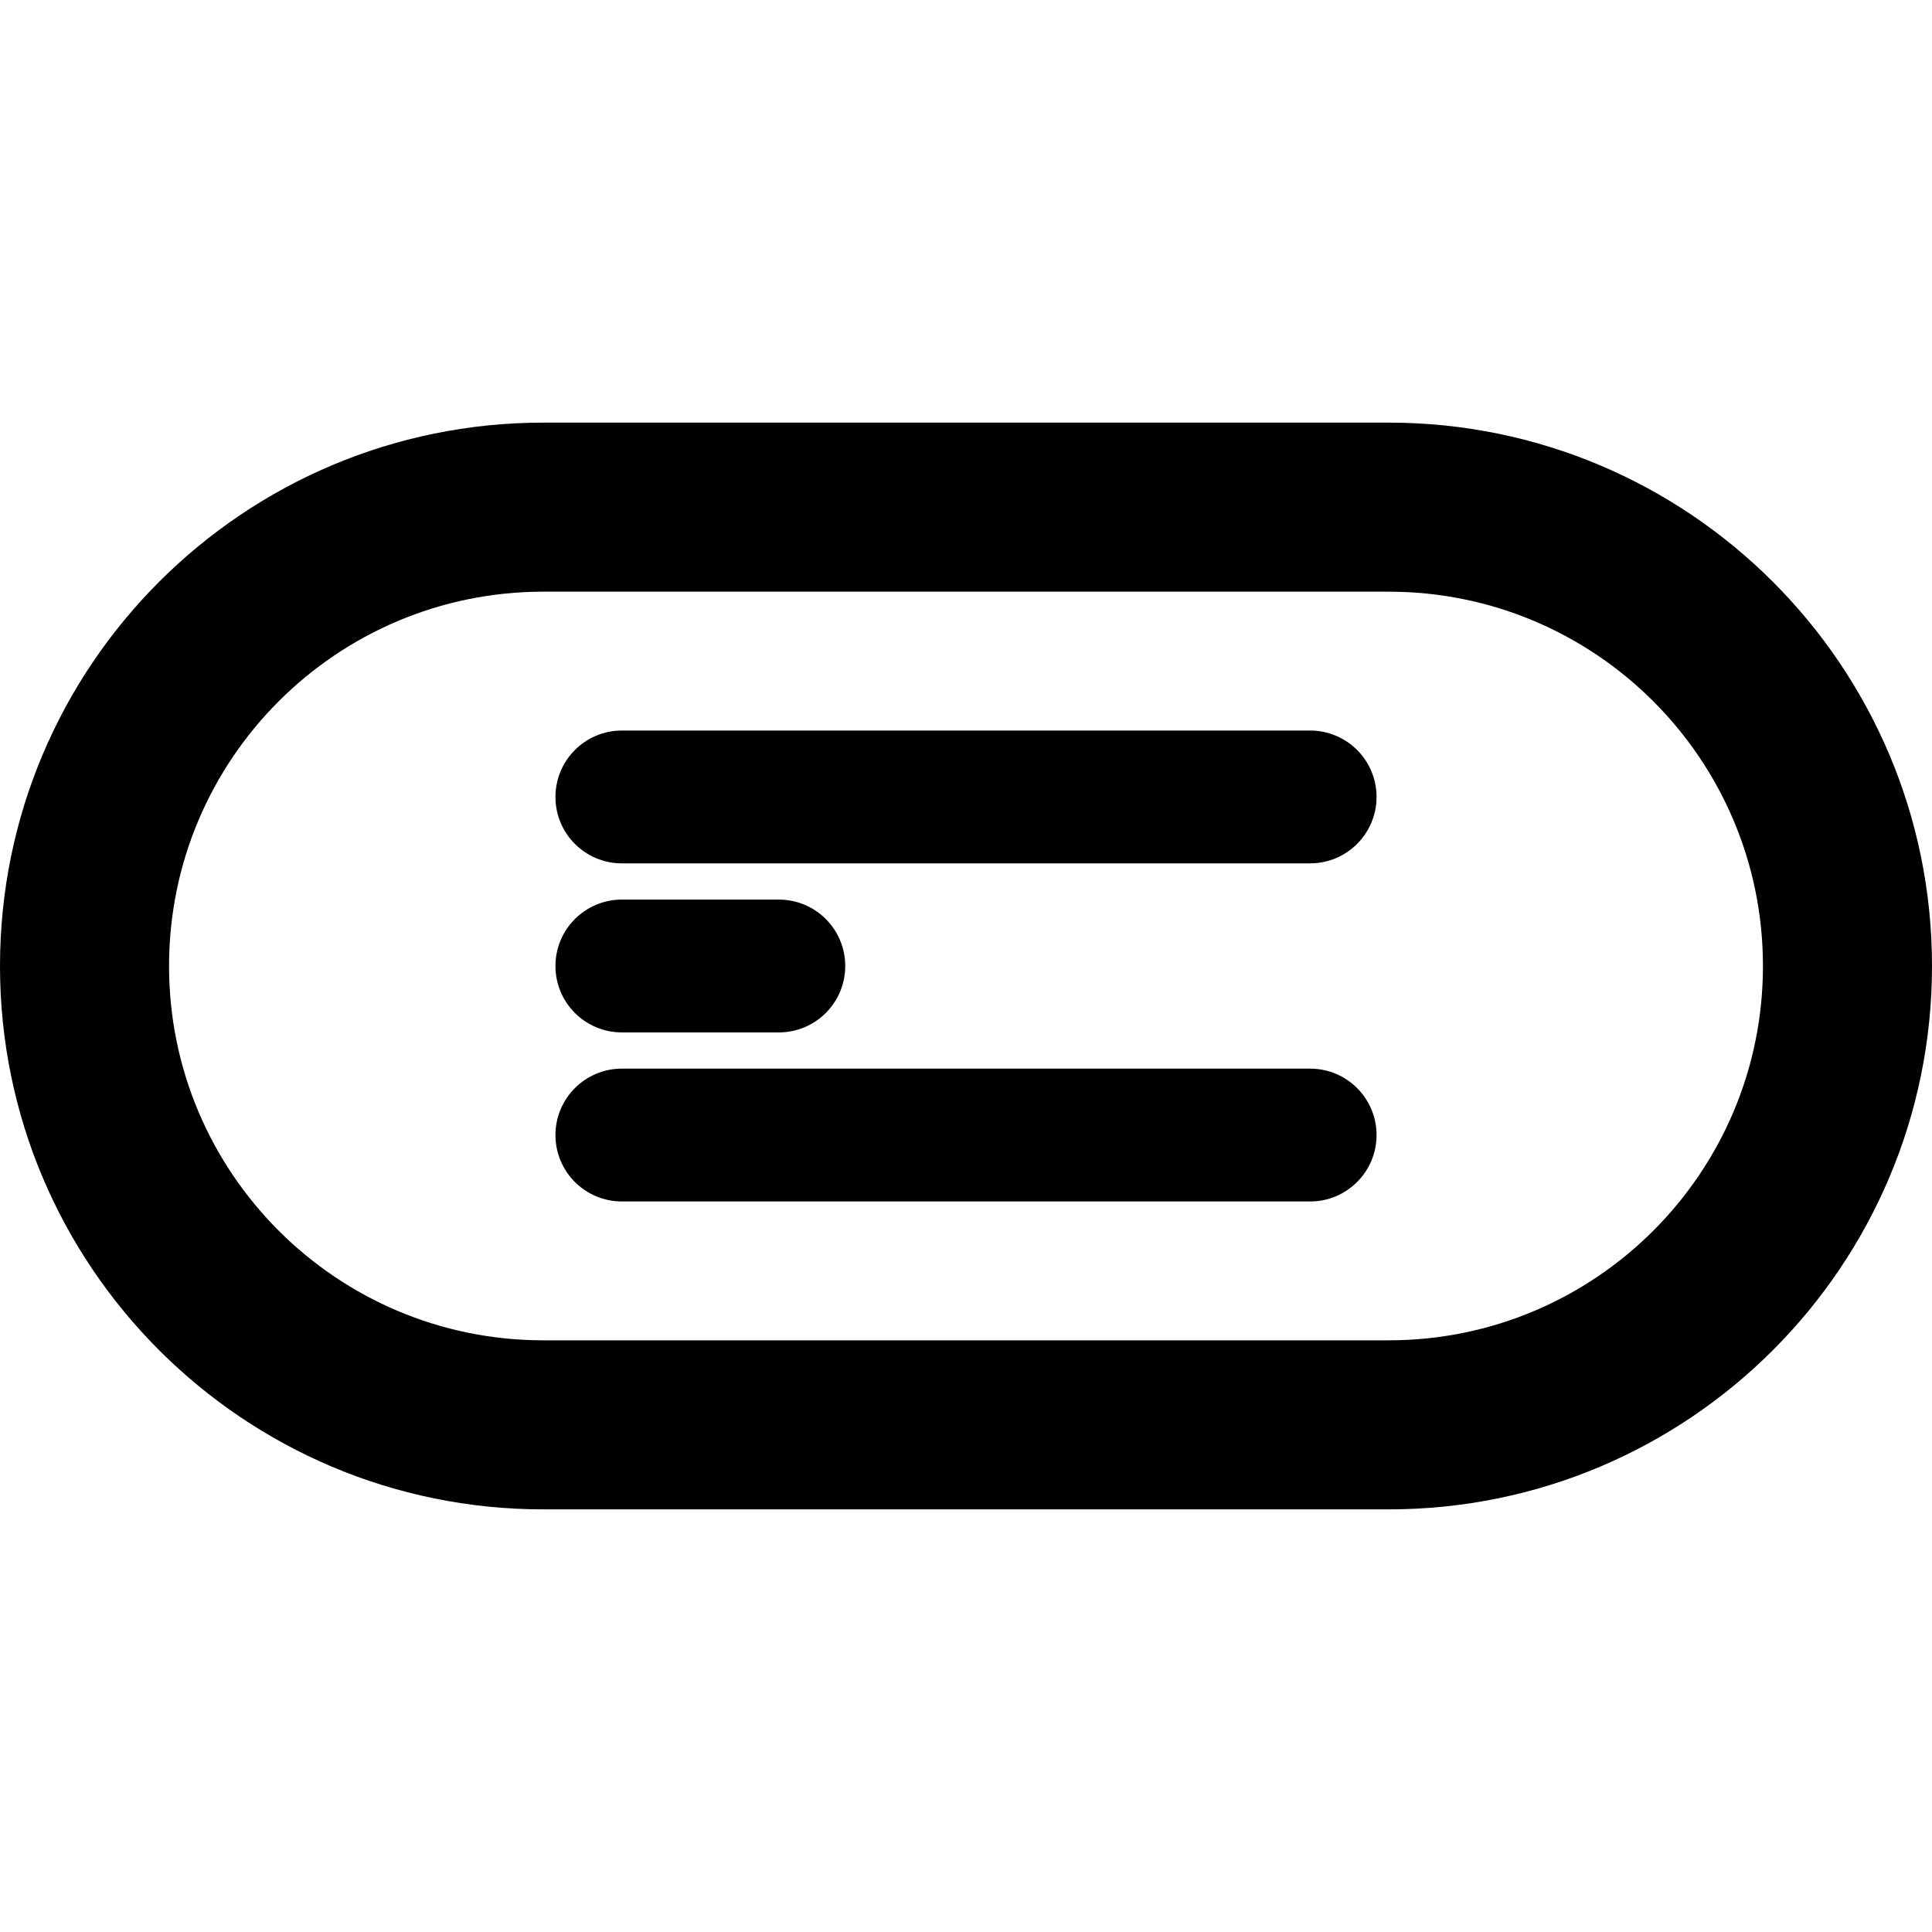
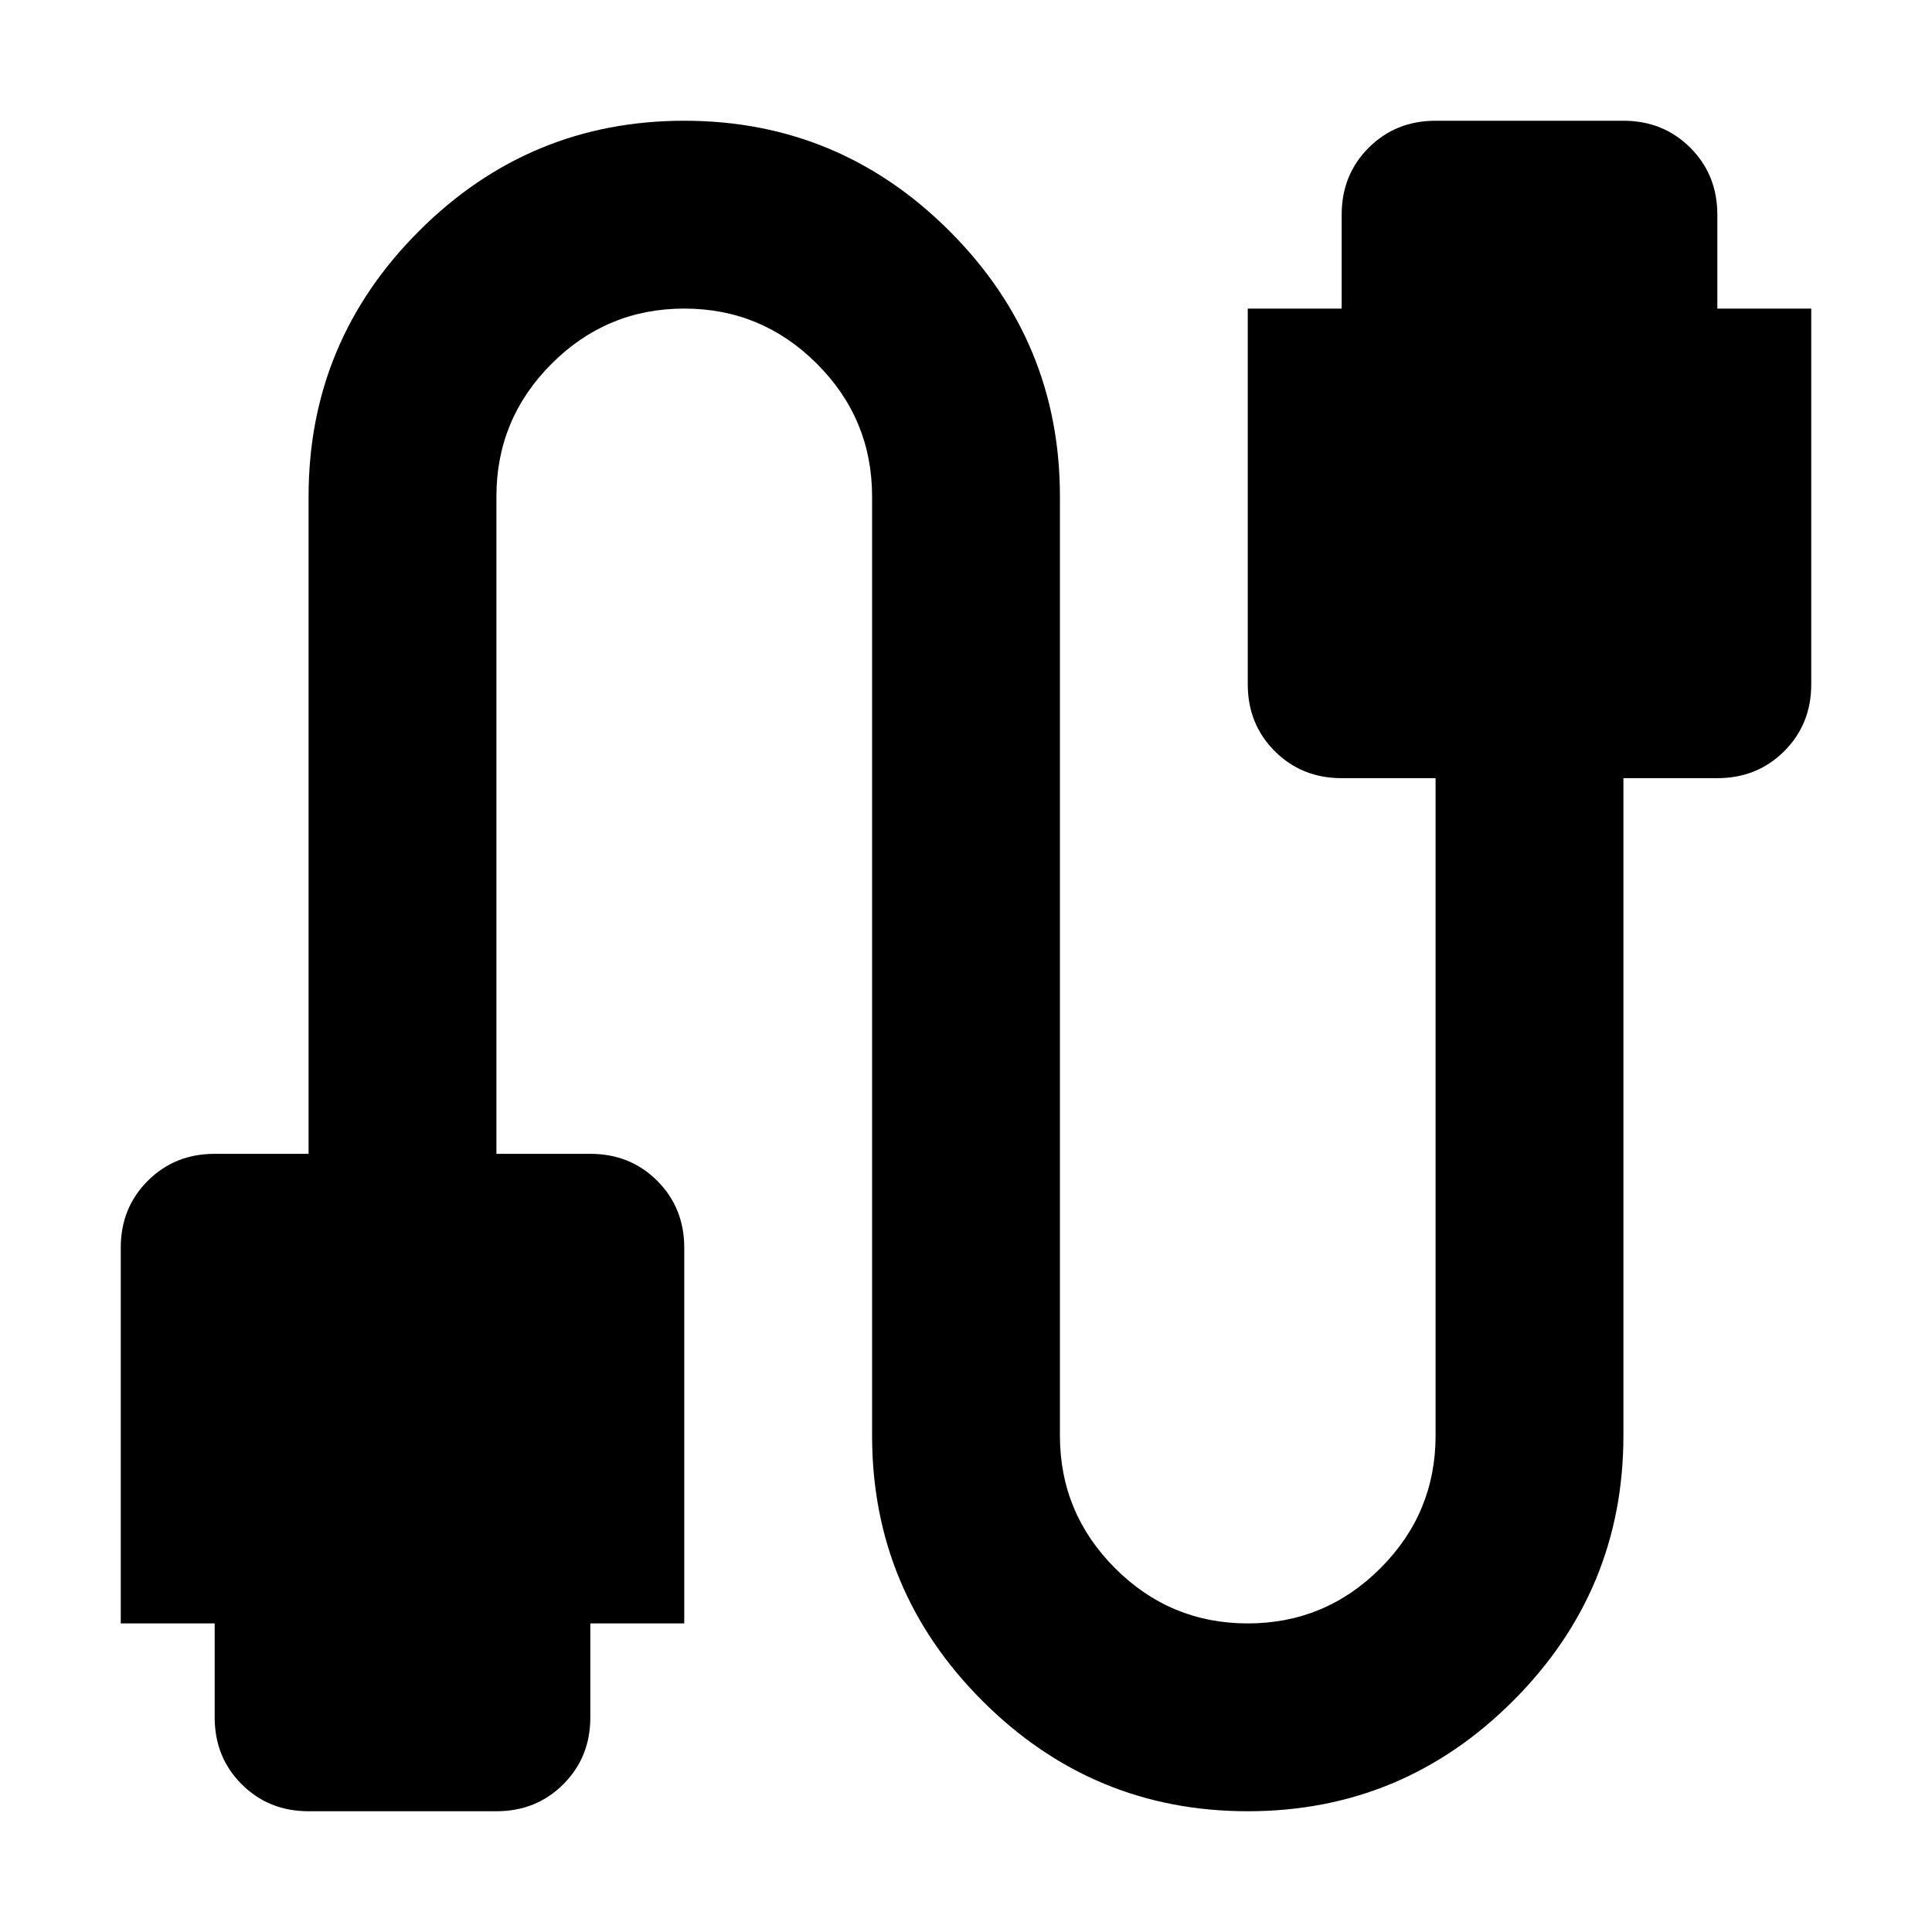
<svg xmlns="http://www.w3.org/2000/svg" width="16" height="16" viewBox="0 0 16 16">
-   <g fill="currentColor">
-     <path d="M4.5 3.5h7a4.5 4.5 0 0 1 0 9h-7a4.5 4.5 0 0 1 0-9zm0 1.4a3.1 3.1 0 0 0 0 6.2h7a3.1 3.1 0 0 0 0-6.2z" />
-     <rect x="4.6" y="6.05" width="6.8" height="1.1" rx="0.55" />
-     <rect x="4.6" y="7.45" width="2.4" height="1.1" rx="0.55" />
-     <rect x="4.6" y="8.85" width="6.8" height="1.1" rx="0.55" />
+   <g transform="translate(-1.3333 17.3333) scale(0.0194444)" fill="currentColor">
+     <path d="M200-120q-17 0-28.5-11.5T160-160v-40h-40v-160q0-17 11.5-28.5T160-400h40v-280q0-66 47-113t113-47q66 0 113 47t47 113v400q0 33 23.5 56.5T600-200q33 0 56.5-23.5T680-280v-280h-40q-17 0-28.5-11.5T600-600v-160h40v-40q0-17 11.5-28.5T680-840h80q17 0 28.5 11.5T800-800v40h40v160q0 17-11.5 28.5T800-560h-40v280q0 66-47 113t-113 47q-66 0-113-47t-47-113v-400q0-33-23.5-56.5T360-760q-33 0-56.5 23.5T280-680v280h40q17 0 28.5 11.5T360-360v160h-40v40q0 17-11.5 28.5T280-120h-80Z" />
  </g>
</svg>
